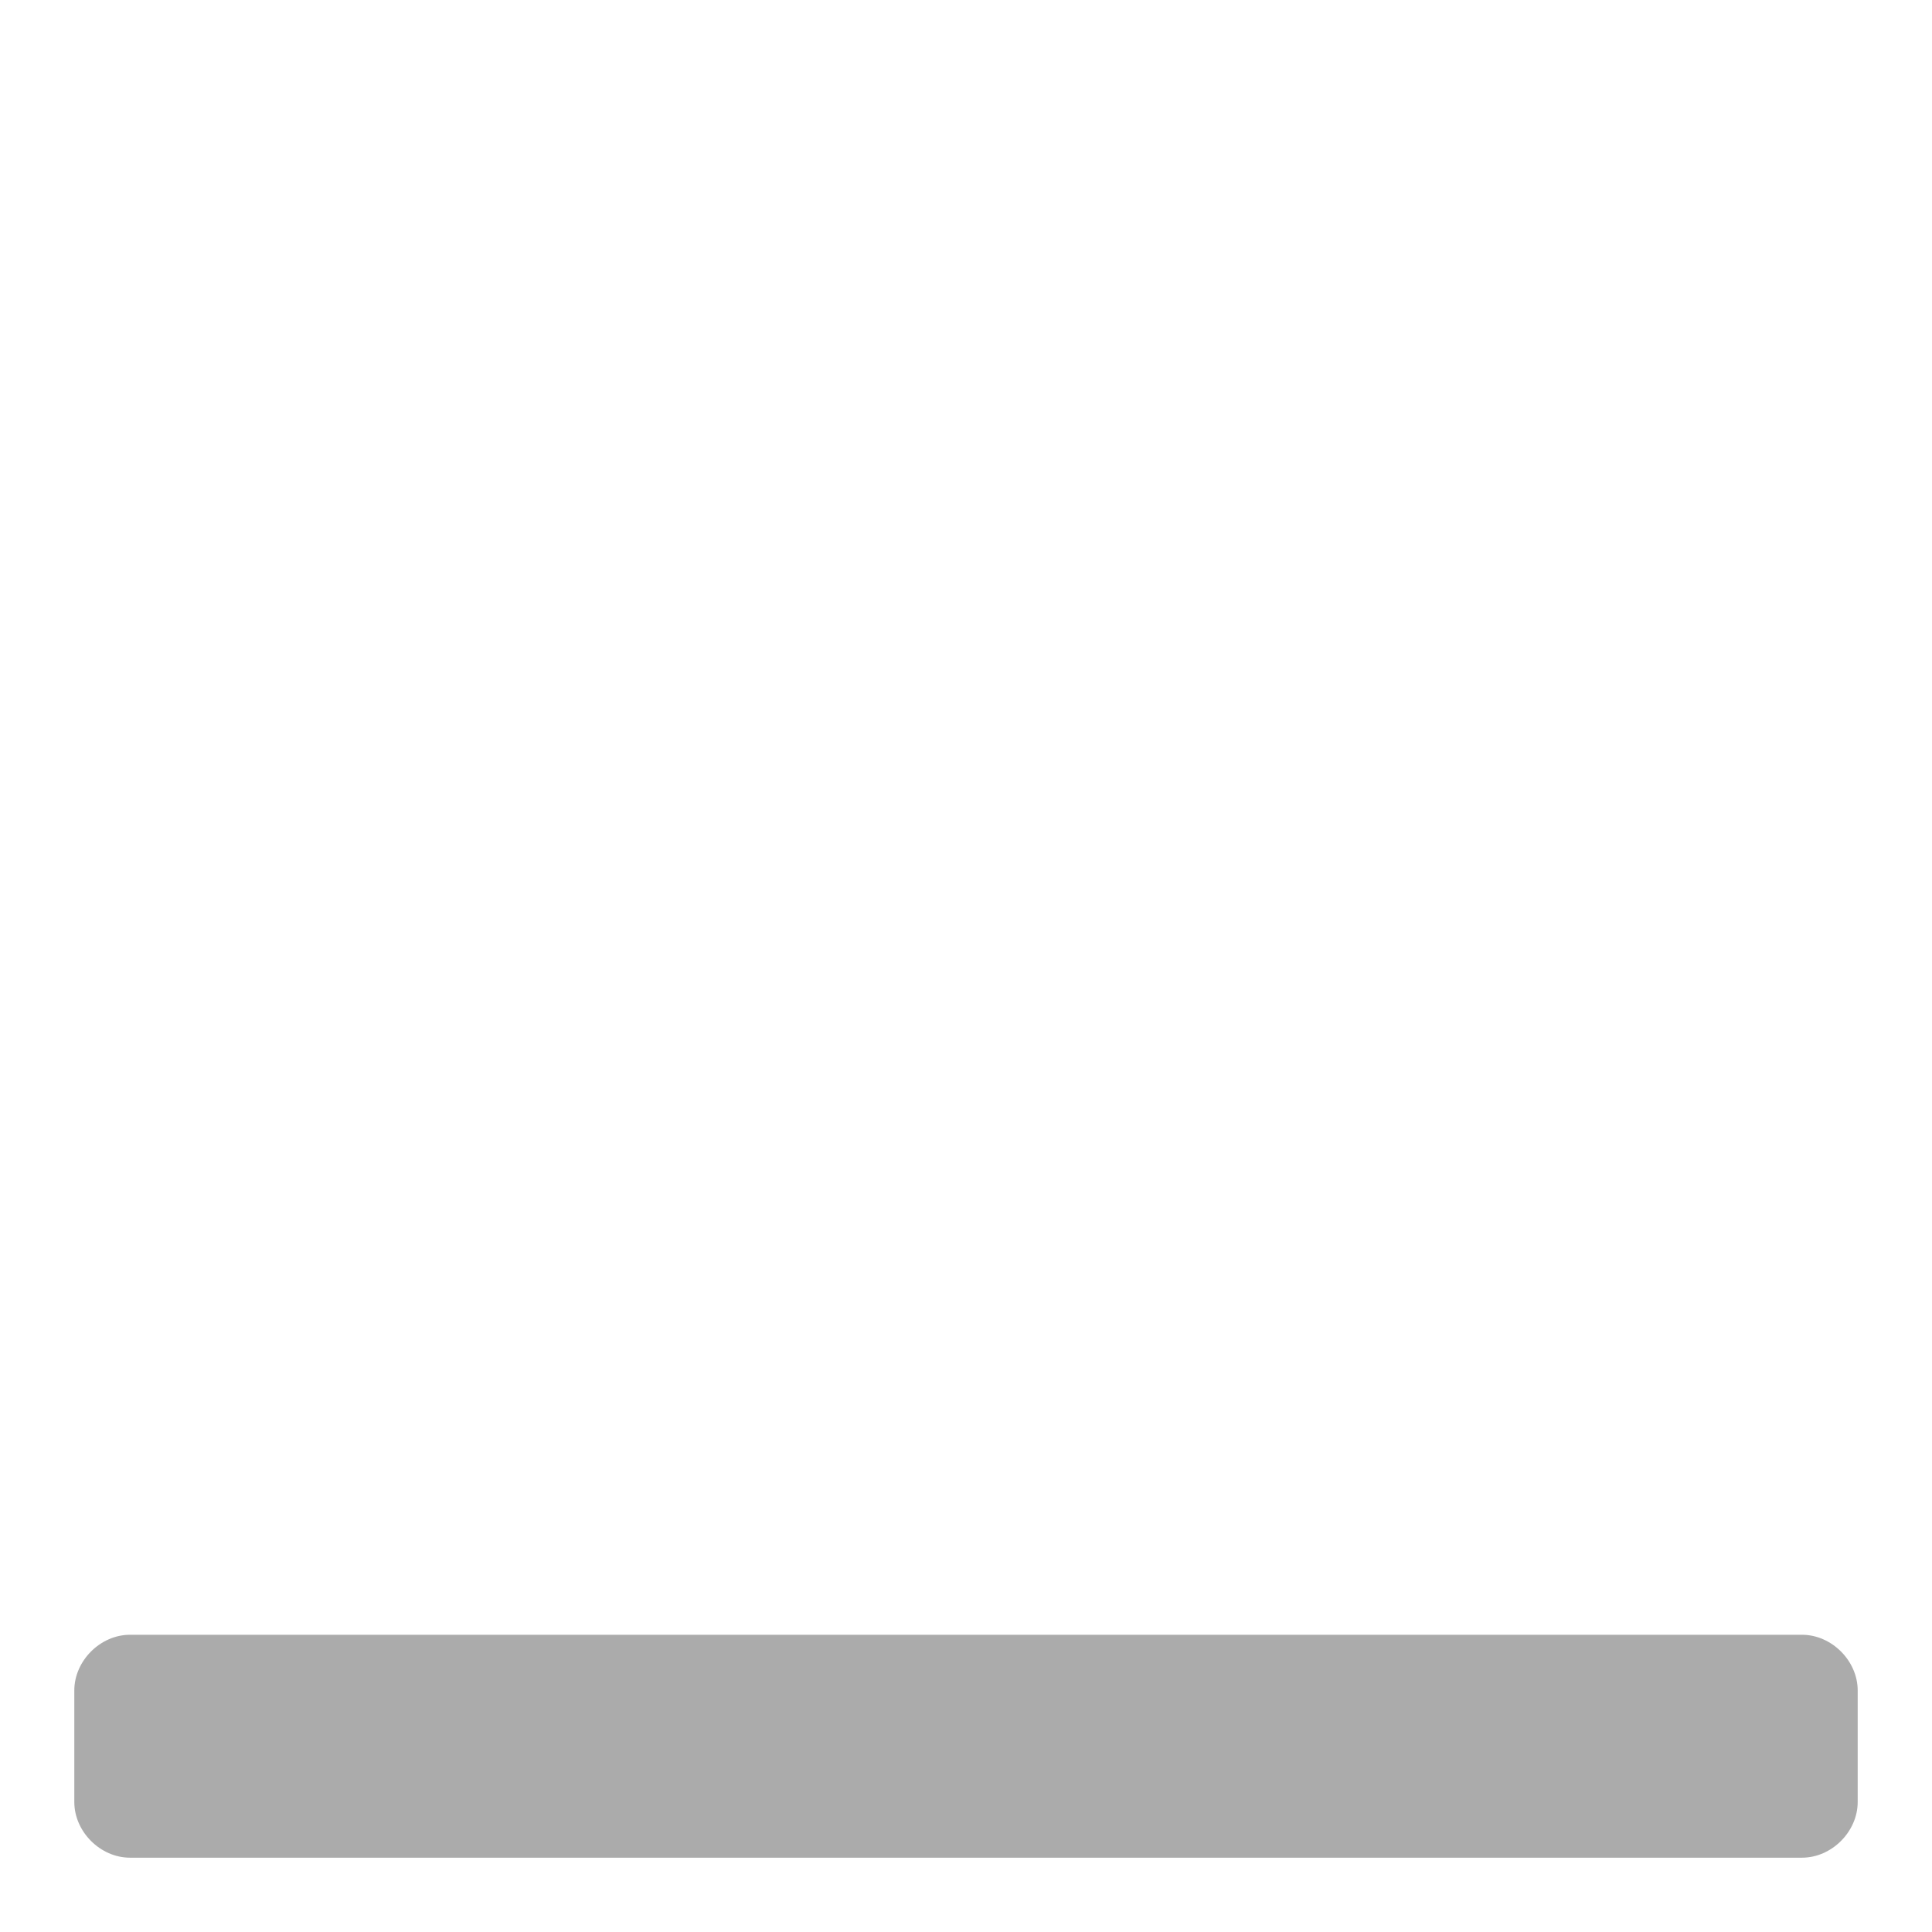
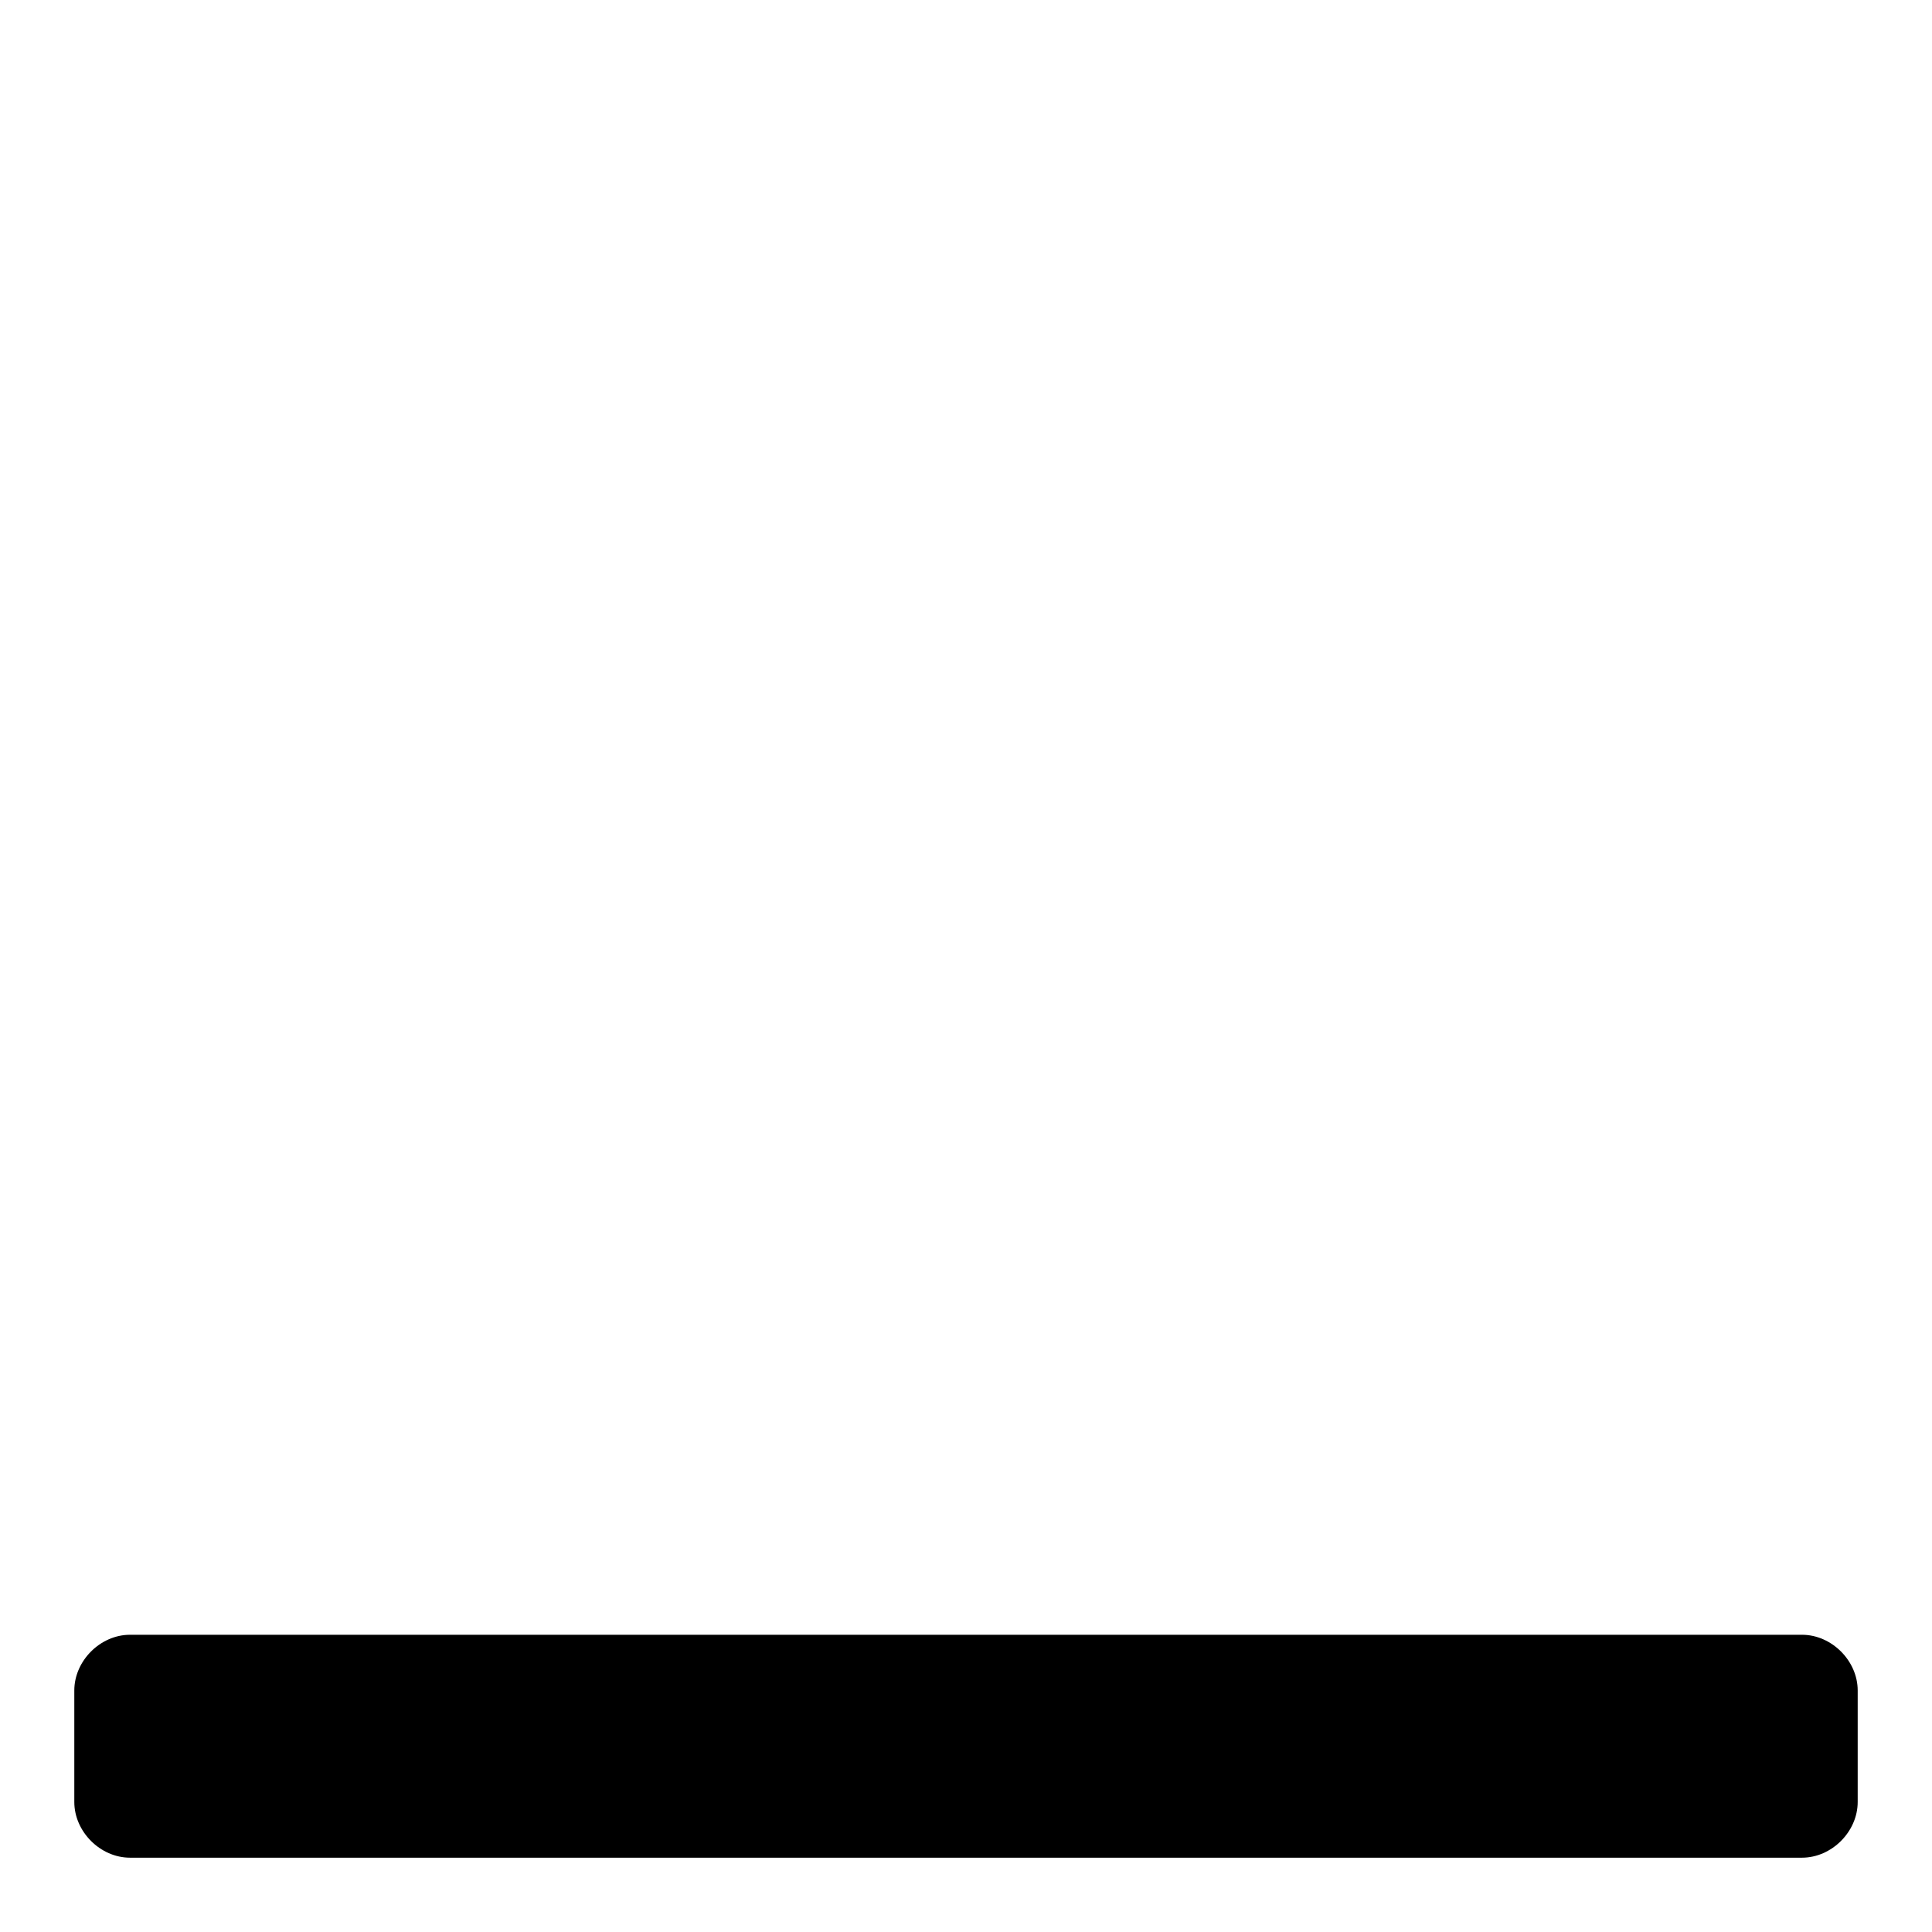
- <svg xmlns="http://www.w3.org/2000/svg" fill="#ABABAB" width="800px" height="800px" viewBox="0 0 52 52" enable-background="new 0 0 52 52" xml:space="preserve">
+ <svg xmlns="http://www.w3.org/2000/svg" fill="#000000" width="800px" height="800px" viewBox="0 0 52 52" enable-background="new 0 0 52 52" xml:space="preserve">
  <g>
    <path d="M50,48.5c0,0.8-0.7,1.5-1.5,1.5h-45C2.7,50,2,49.3,2,48.5v-3C2,44.7,2.7,44,3.5,44h45   c0.8,0,1.5,0.7,1.5,1.5V48.5z" />
  </g>
</svg>
